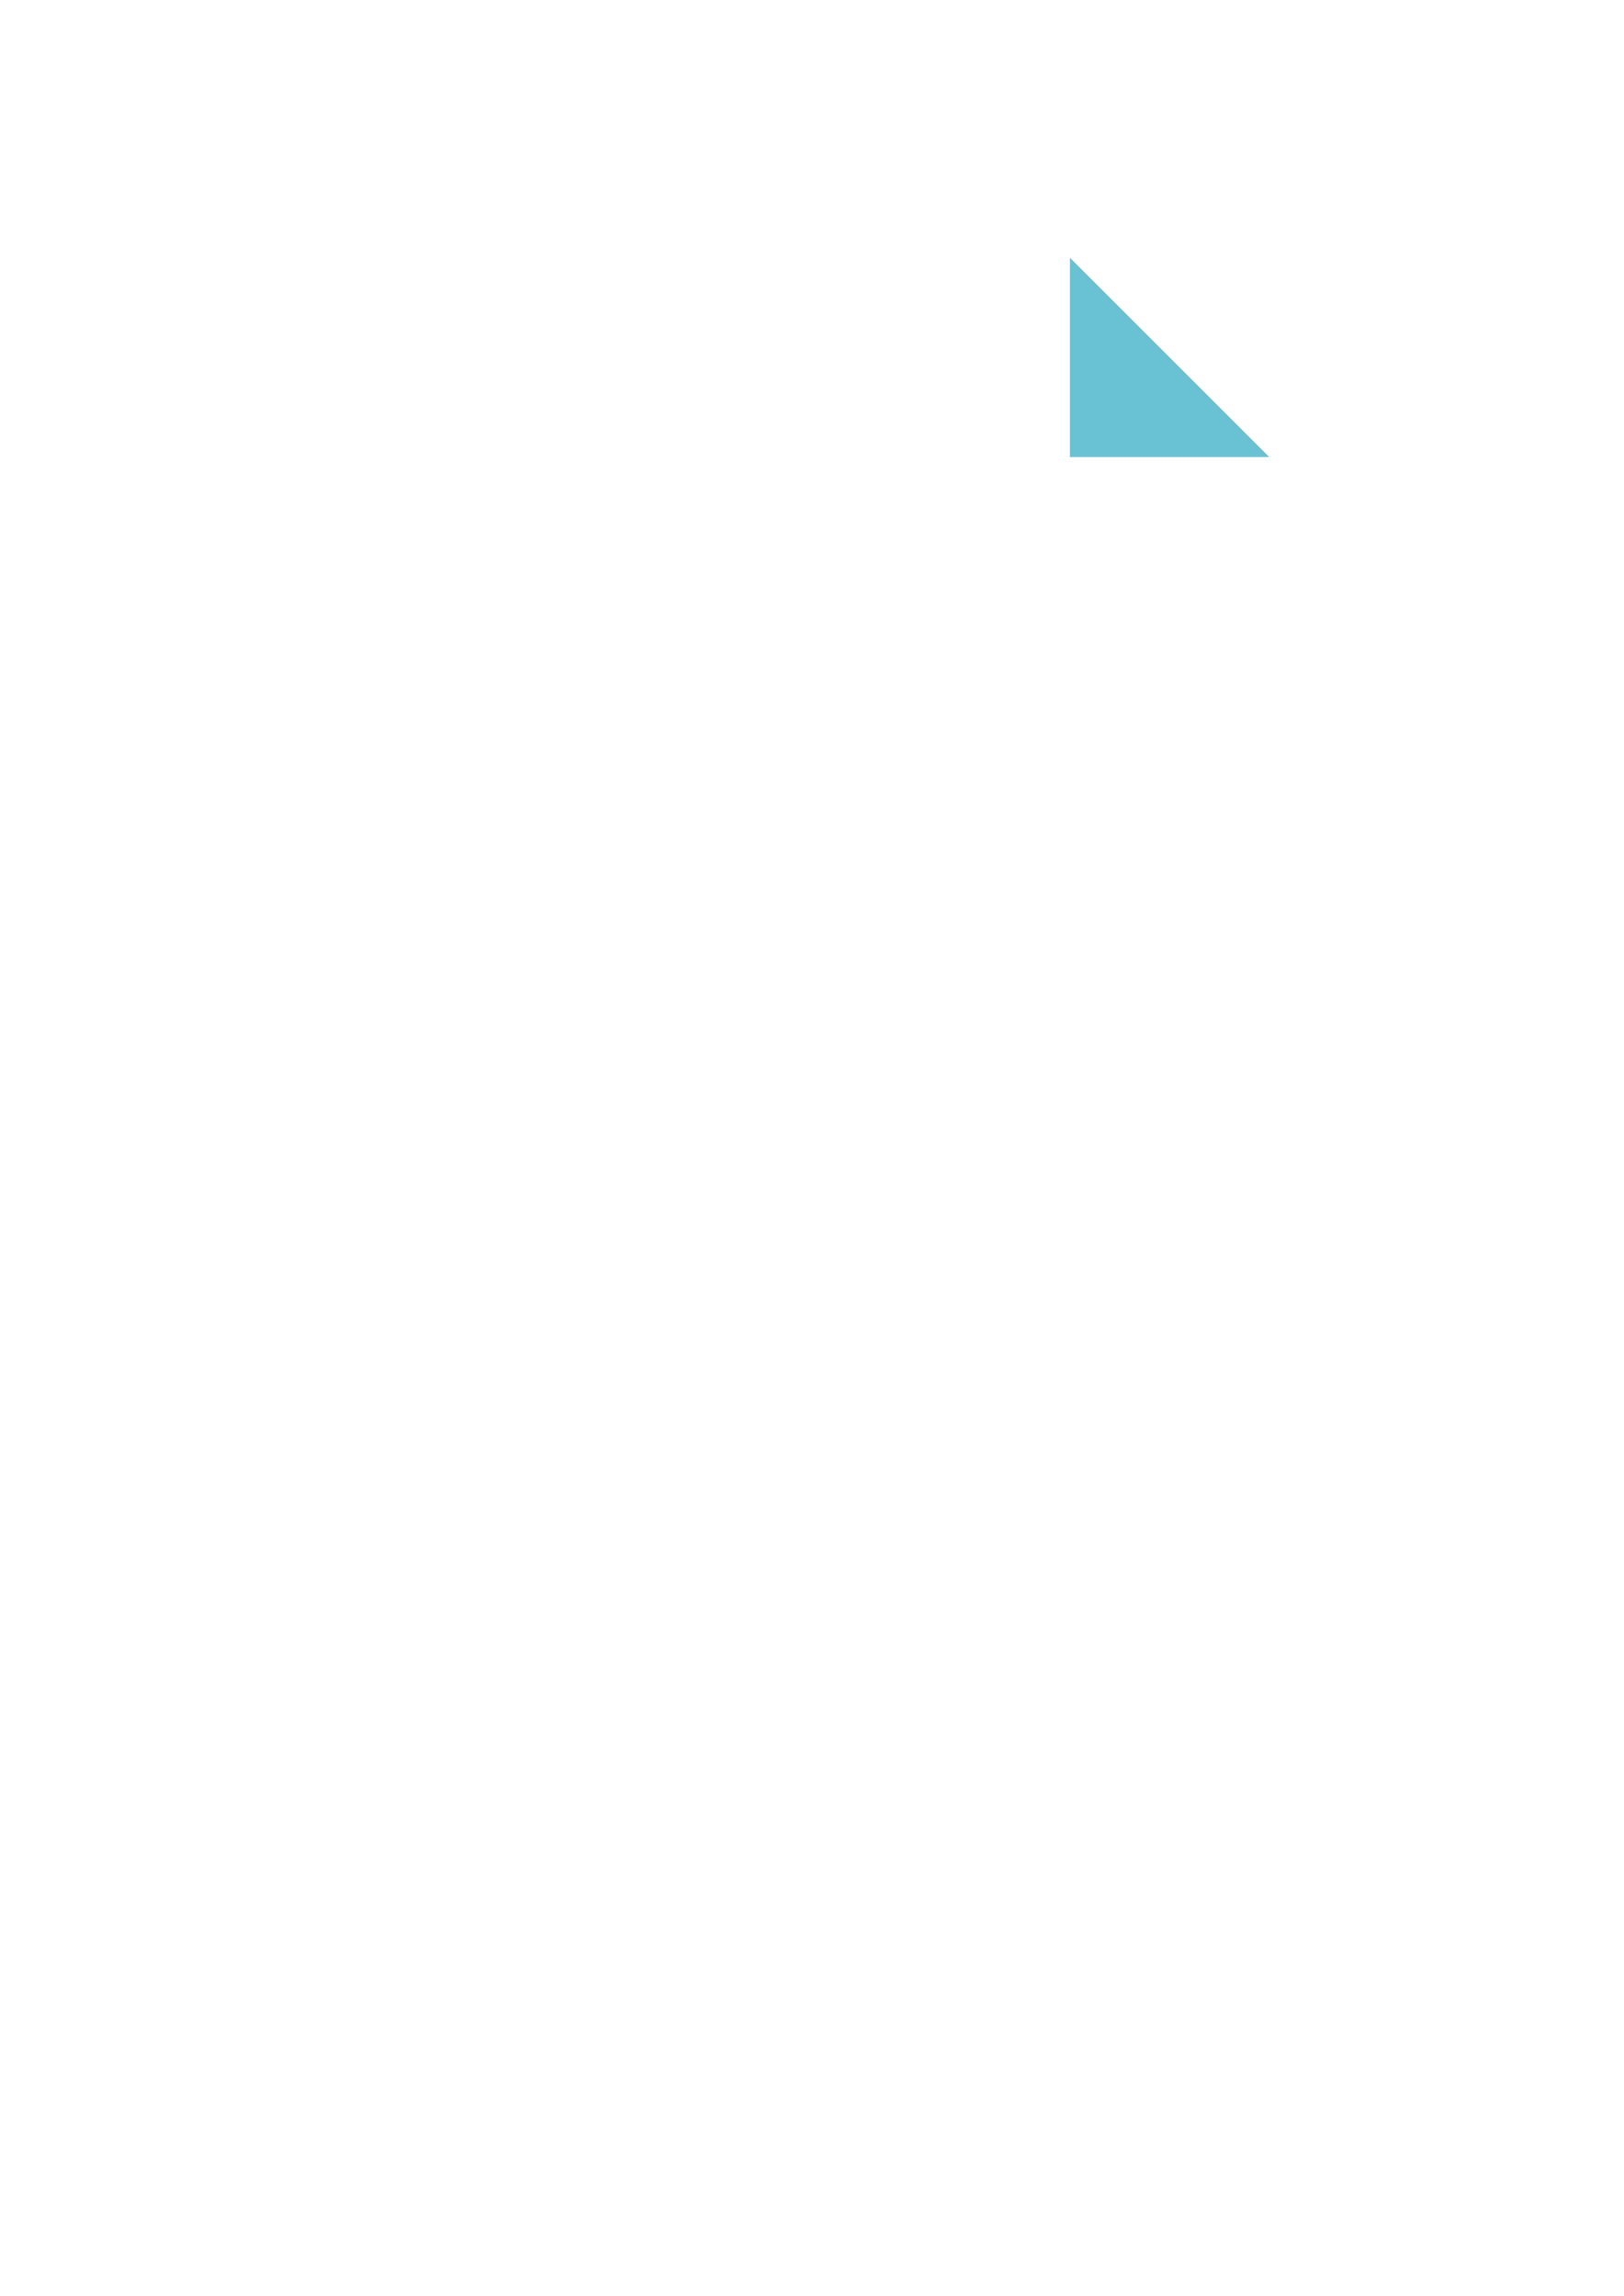
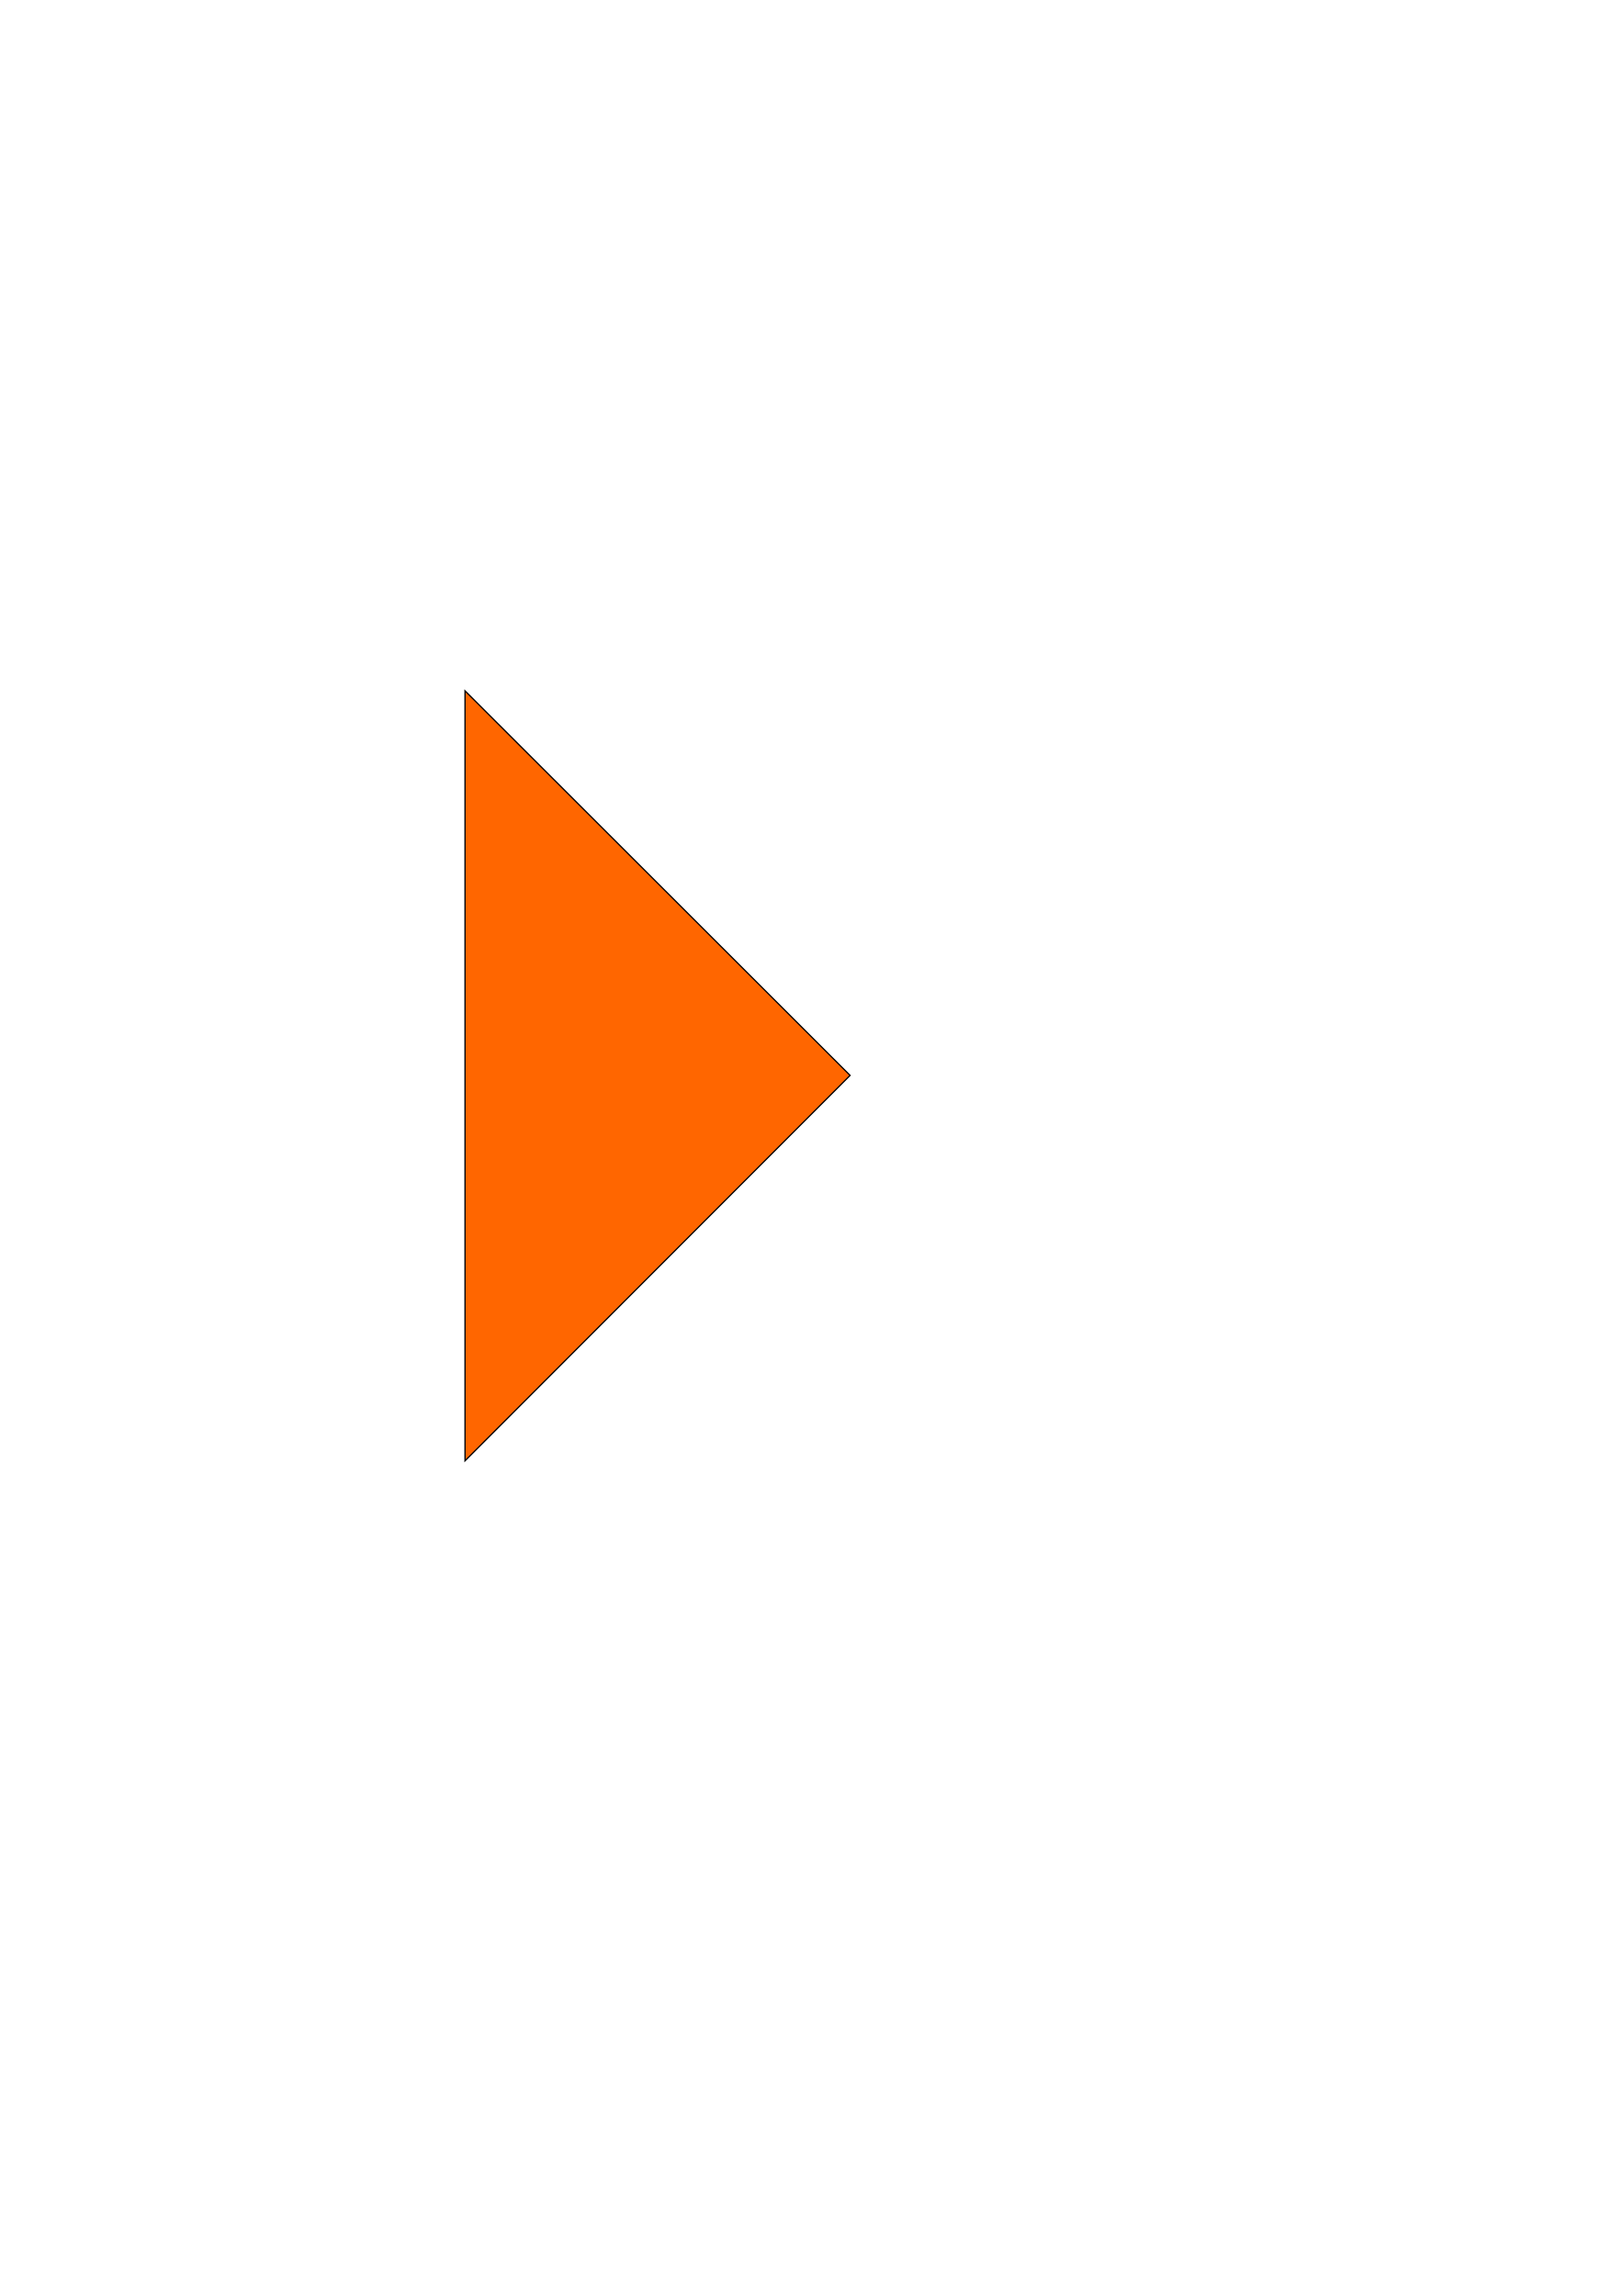
<svg xmlns="http://www.w3.org/2000/svg" width="210mm" height="297mm" viewBox="0 0 210 297" version="1.1" id="svg1">
  <defs id="defs1" />
  <g id="layer1">
-     <path id="path2188" d="m 164.165,59.126 -25.788,8e-6 V 33.338 Z" style="fill:#69c2d4;fill-opacity:1;fill-rule:evenodd;stroke:none;stroke-width:0.165;stroke-linecap:butt;stroke-linejoin:round;stroke-miterlimit:4;stroke-dasharray:none;stroke-dashoffset:10.5;stroke-opacity:1" />
+     <path style="fill:#ff6600;stroke:#000000;stroke-width:0.165" d="M 60.143,89.363 V 188.966 L 109.944,139.109 Z" id="path13-8" />
  </g>
</svg>
